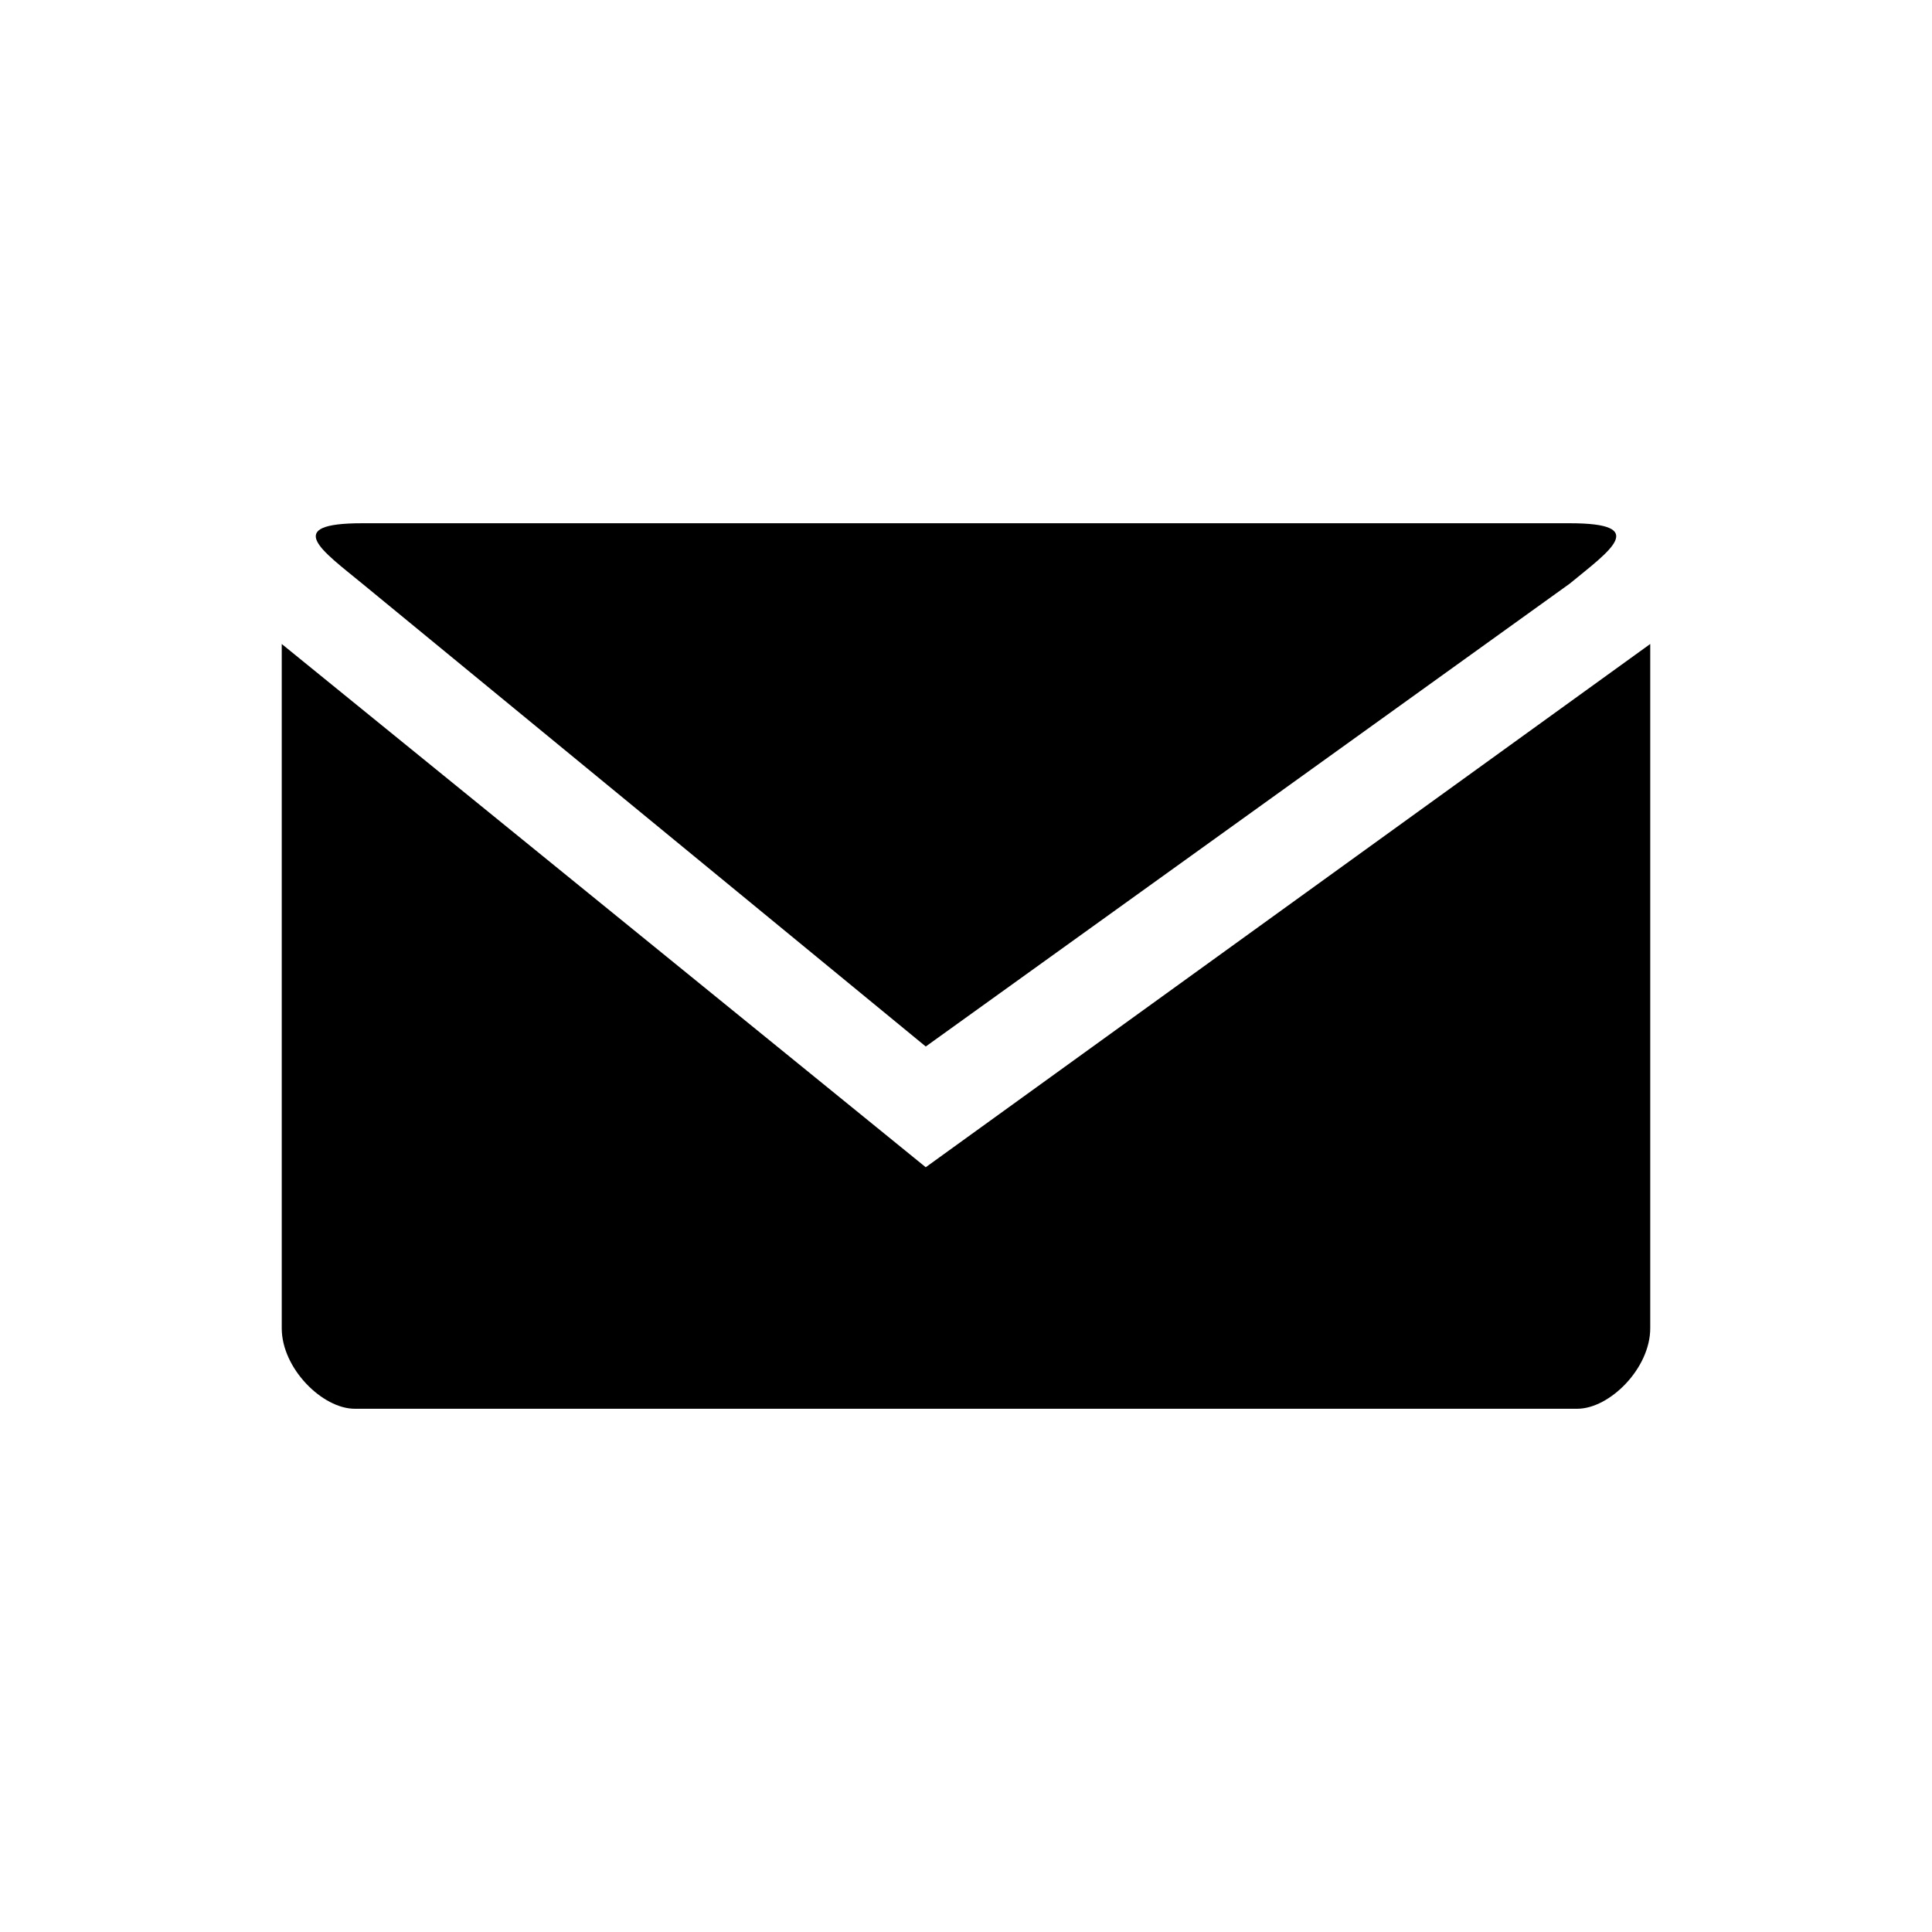
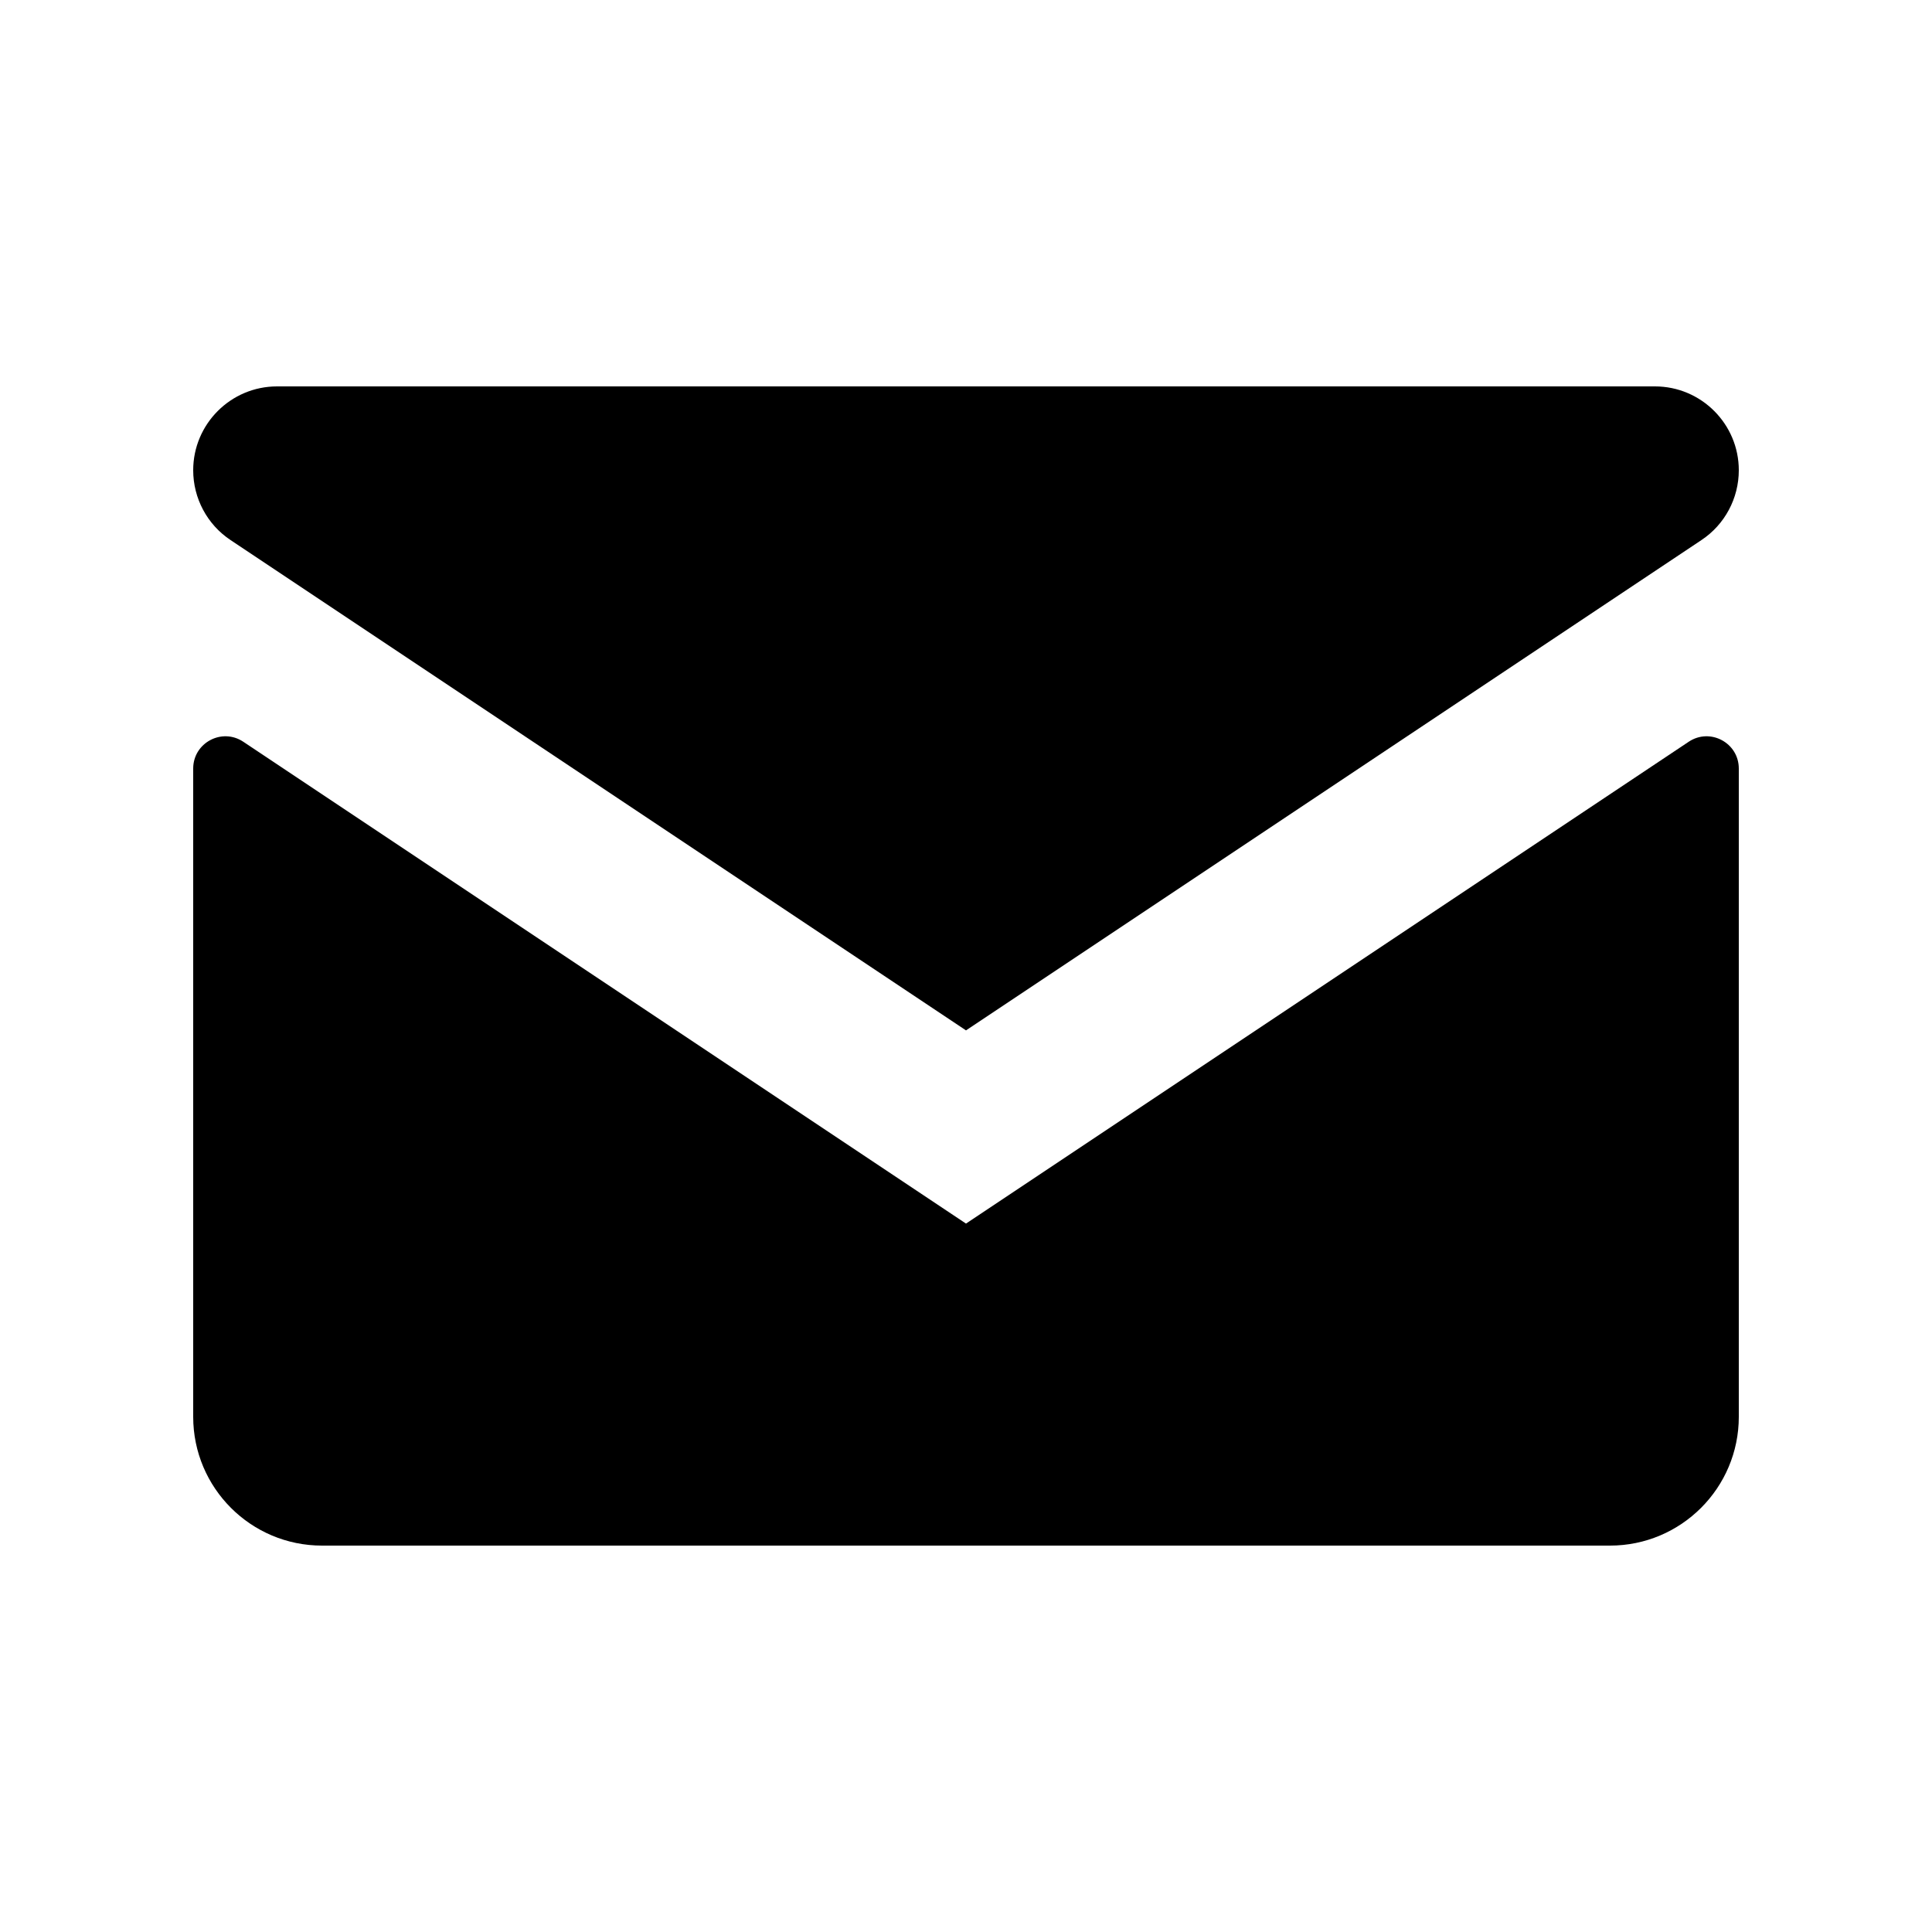
- <svg xmlns="http://www.w3.org/2000/svg" version="1.1" width="1000" height="1000" id="svg6584">
-   <defs id="defs6586" />
-   <g transform="scale(10) translate(0,-952.362)" id="layer1">
-     <path d="m 18.75,979.445 c -4.167,0 -2.083,1.414 0,3.125 L 47.917,1006.529 81.25,982.57 c 2.083,-1.711 4.167,-3.125 0,-3.125 l -33.333,0 z m -4.167,6.25 0,35.417 c 0,2.083 2.109,4.167 3.776,4.167 l 63.281,0 c 1.667,0 3.776,-2.083 3.776,-4.167 l 0,-35.417 -37.5,27.083 z" id="path7085" style="color:#000000;fill:#000000;fill-opacity:1;stroke:none;stroke-width:2;marker:none;visibility:visible;display:inline;overflow:visible;enable-background:accumulate" />
-   </g>
+ <svg xmlns="http://www.w3.org/2000/svg" width="15" height="15" viewBox="0 0 15 15" id="post">
+   <path d="M13.5 3.651C13.5 3.869 13.391 4.073 13.21 4.193L7.5 8L1.79 4.193C1.609 4.073 1.5 3.869 1.5 3.651C1.5 3.292 1.792 3 2.151 3L12.849 3C13.208 3 13.5 3.292 13.5 3.651Z M13.5 5.967V11C13.5 11.552 13.052 12 12.5 12H2.5C1.948 12 1.5 11.552 1.5 11L1.5 5.967C1.5 5.767 1.723 5.648 1.889 5.759L7.5 9.5L13.111 5.759C13.277 5.648 13.5 5.767 13.5 5.967Z" />
</svg>
